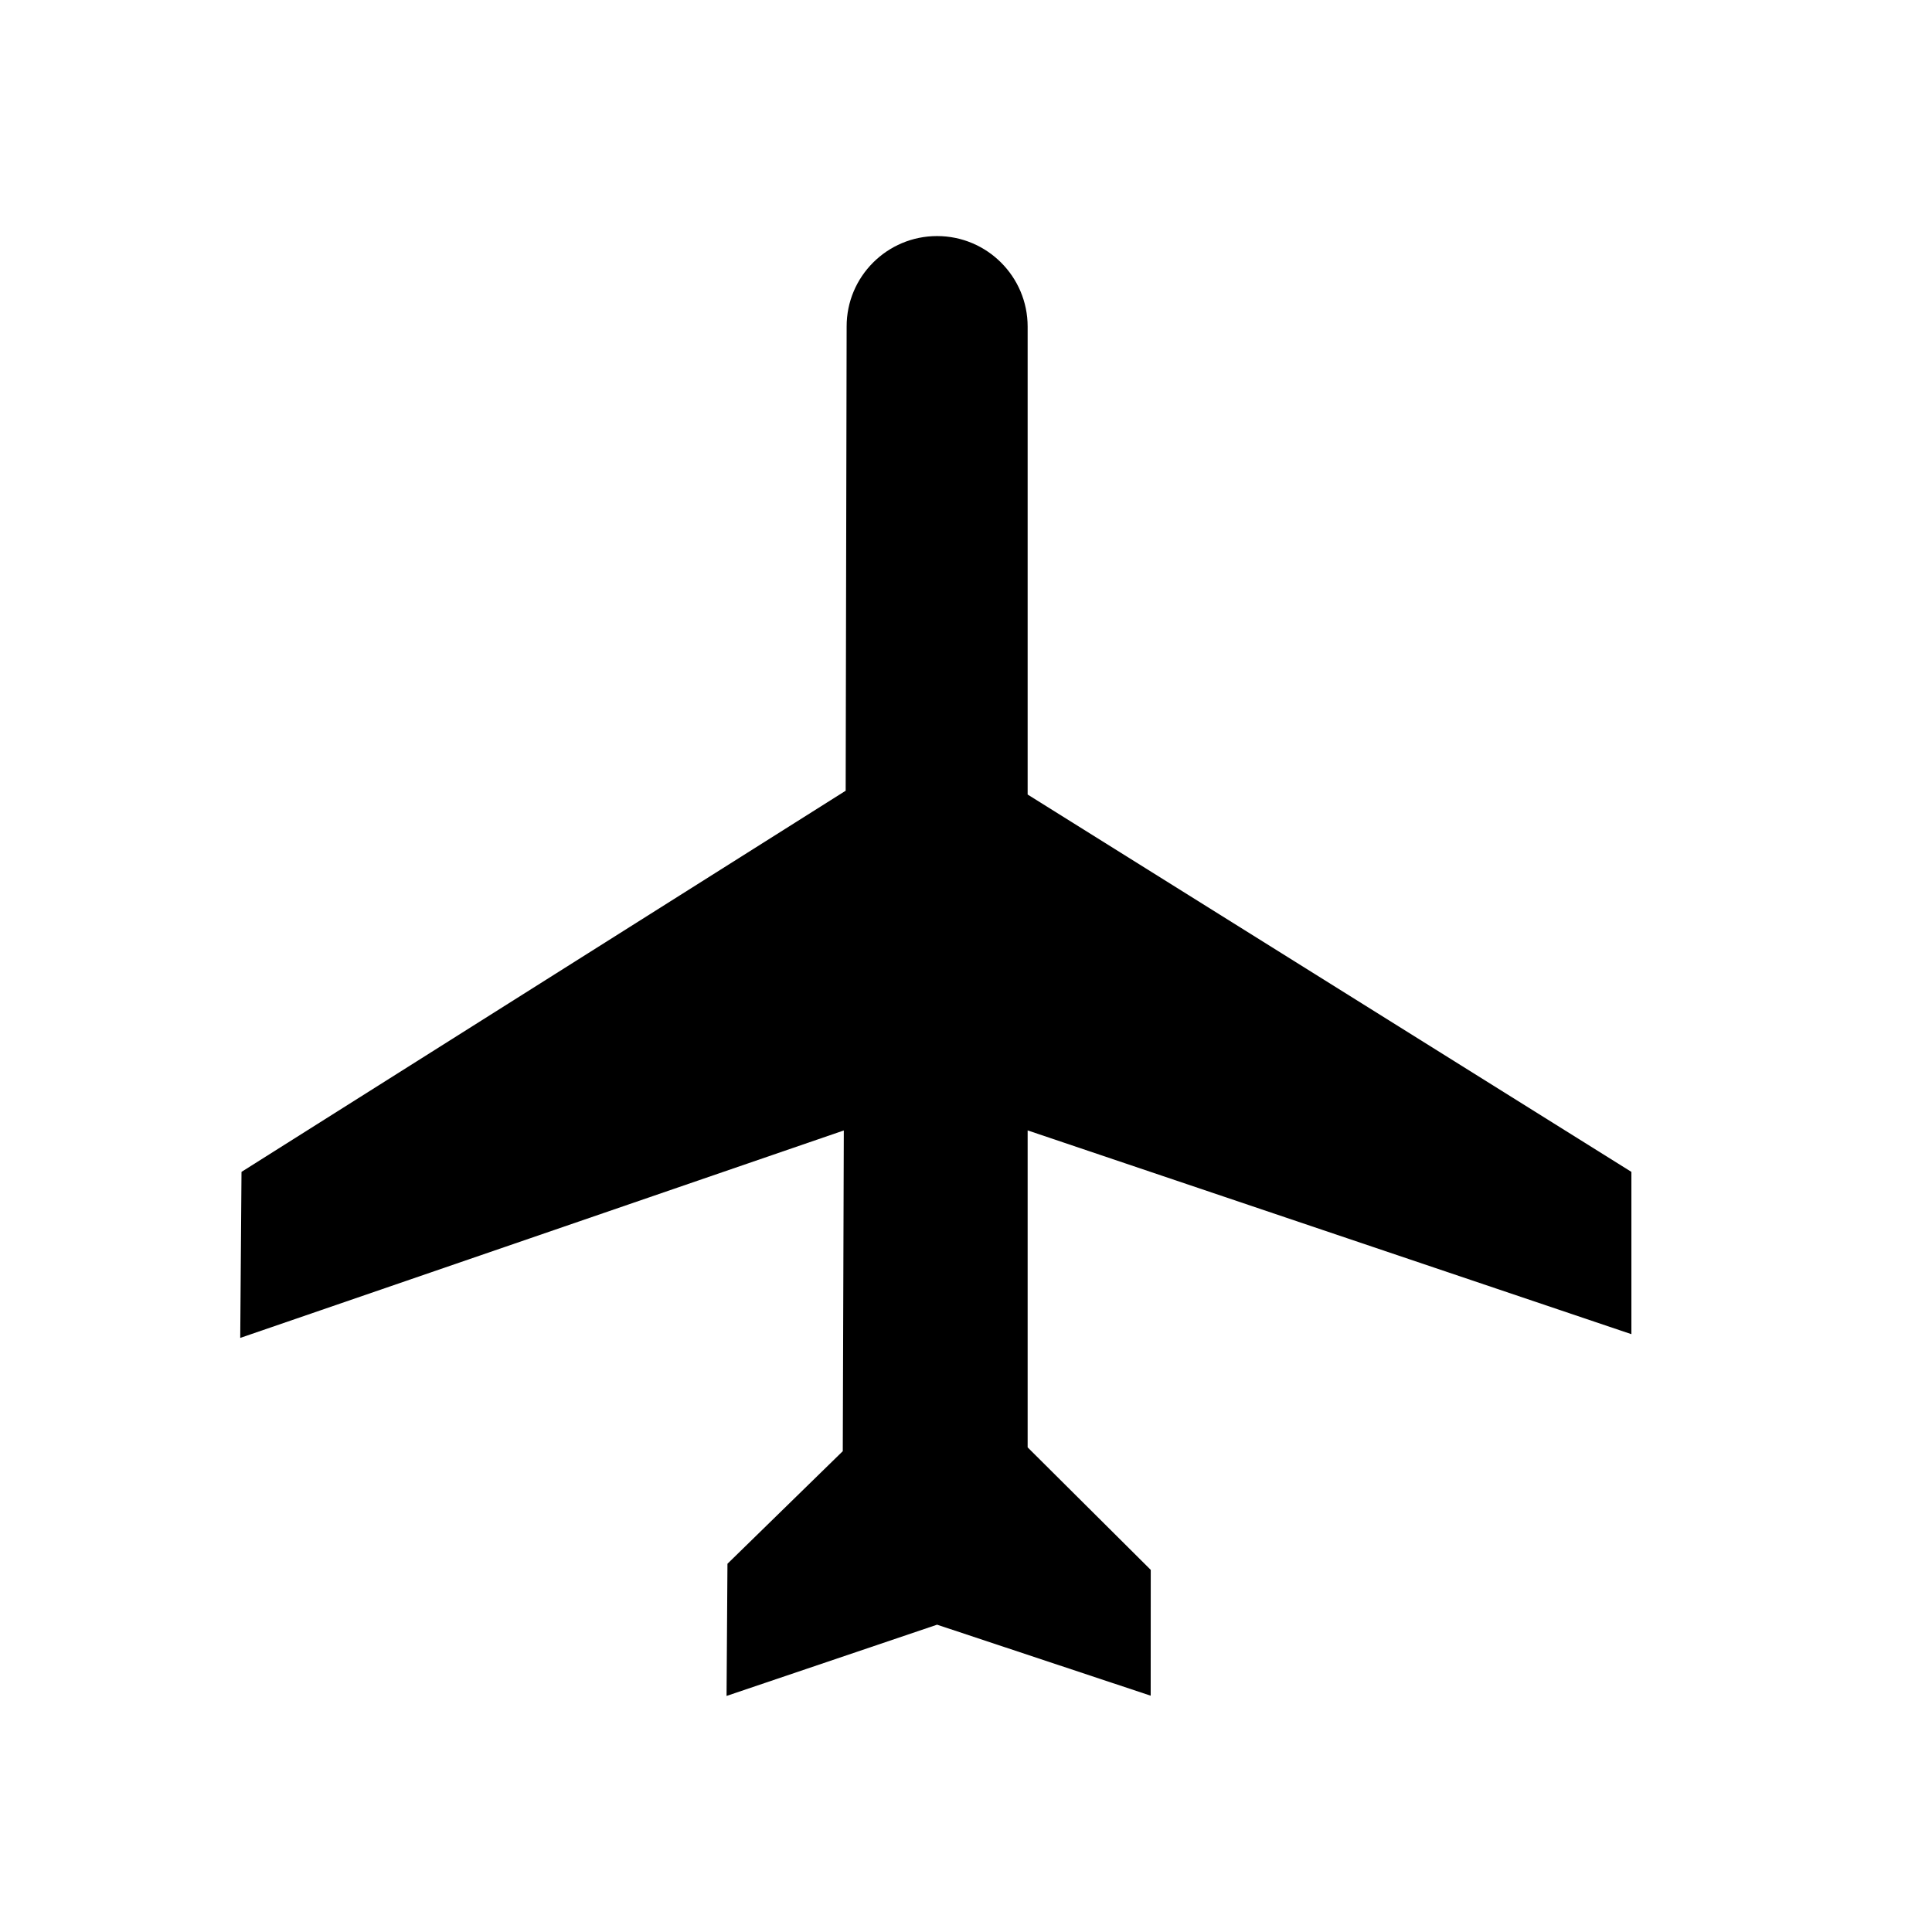
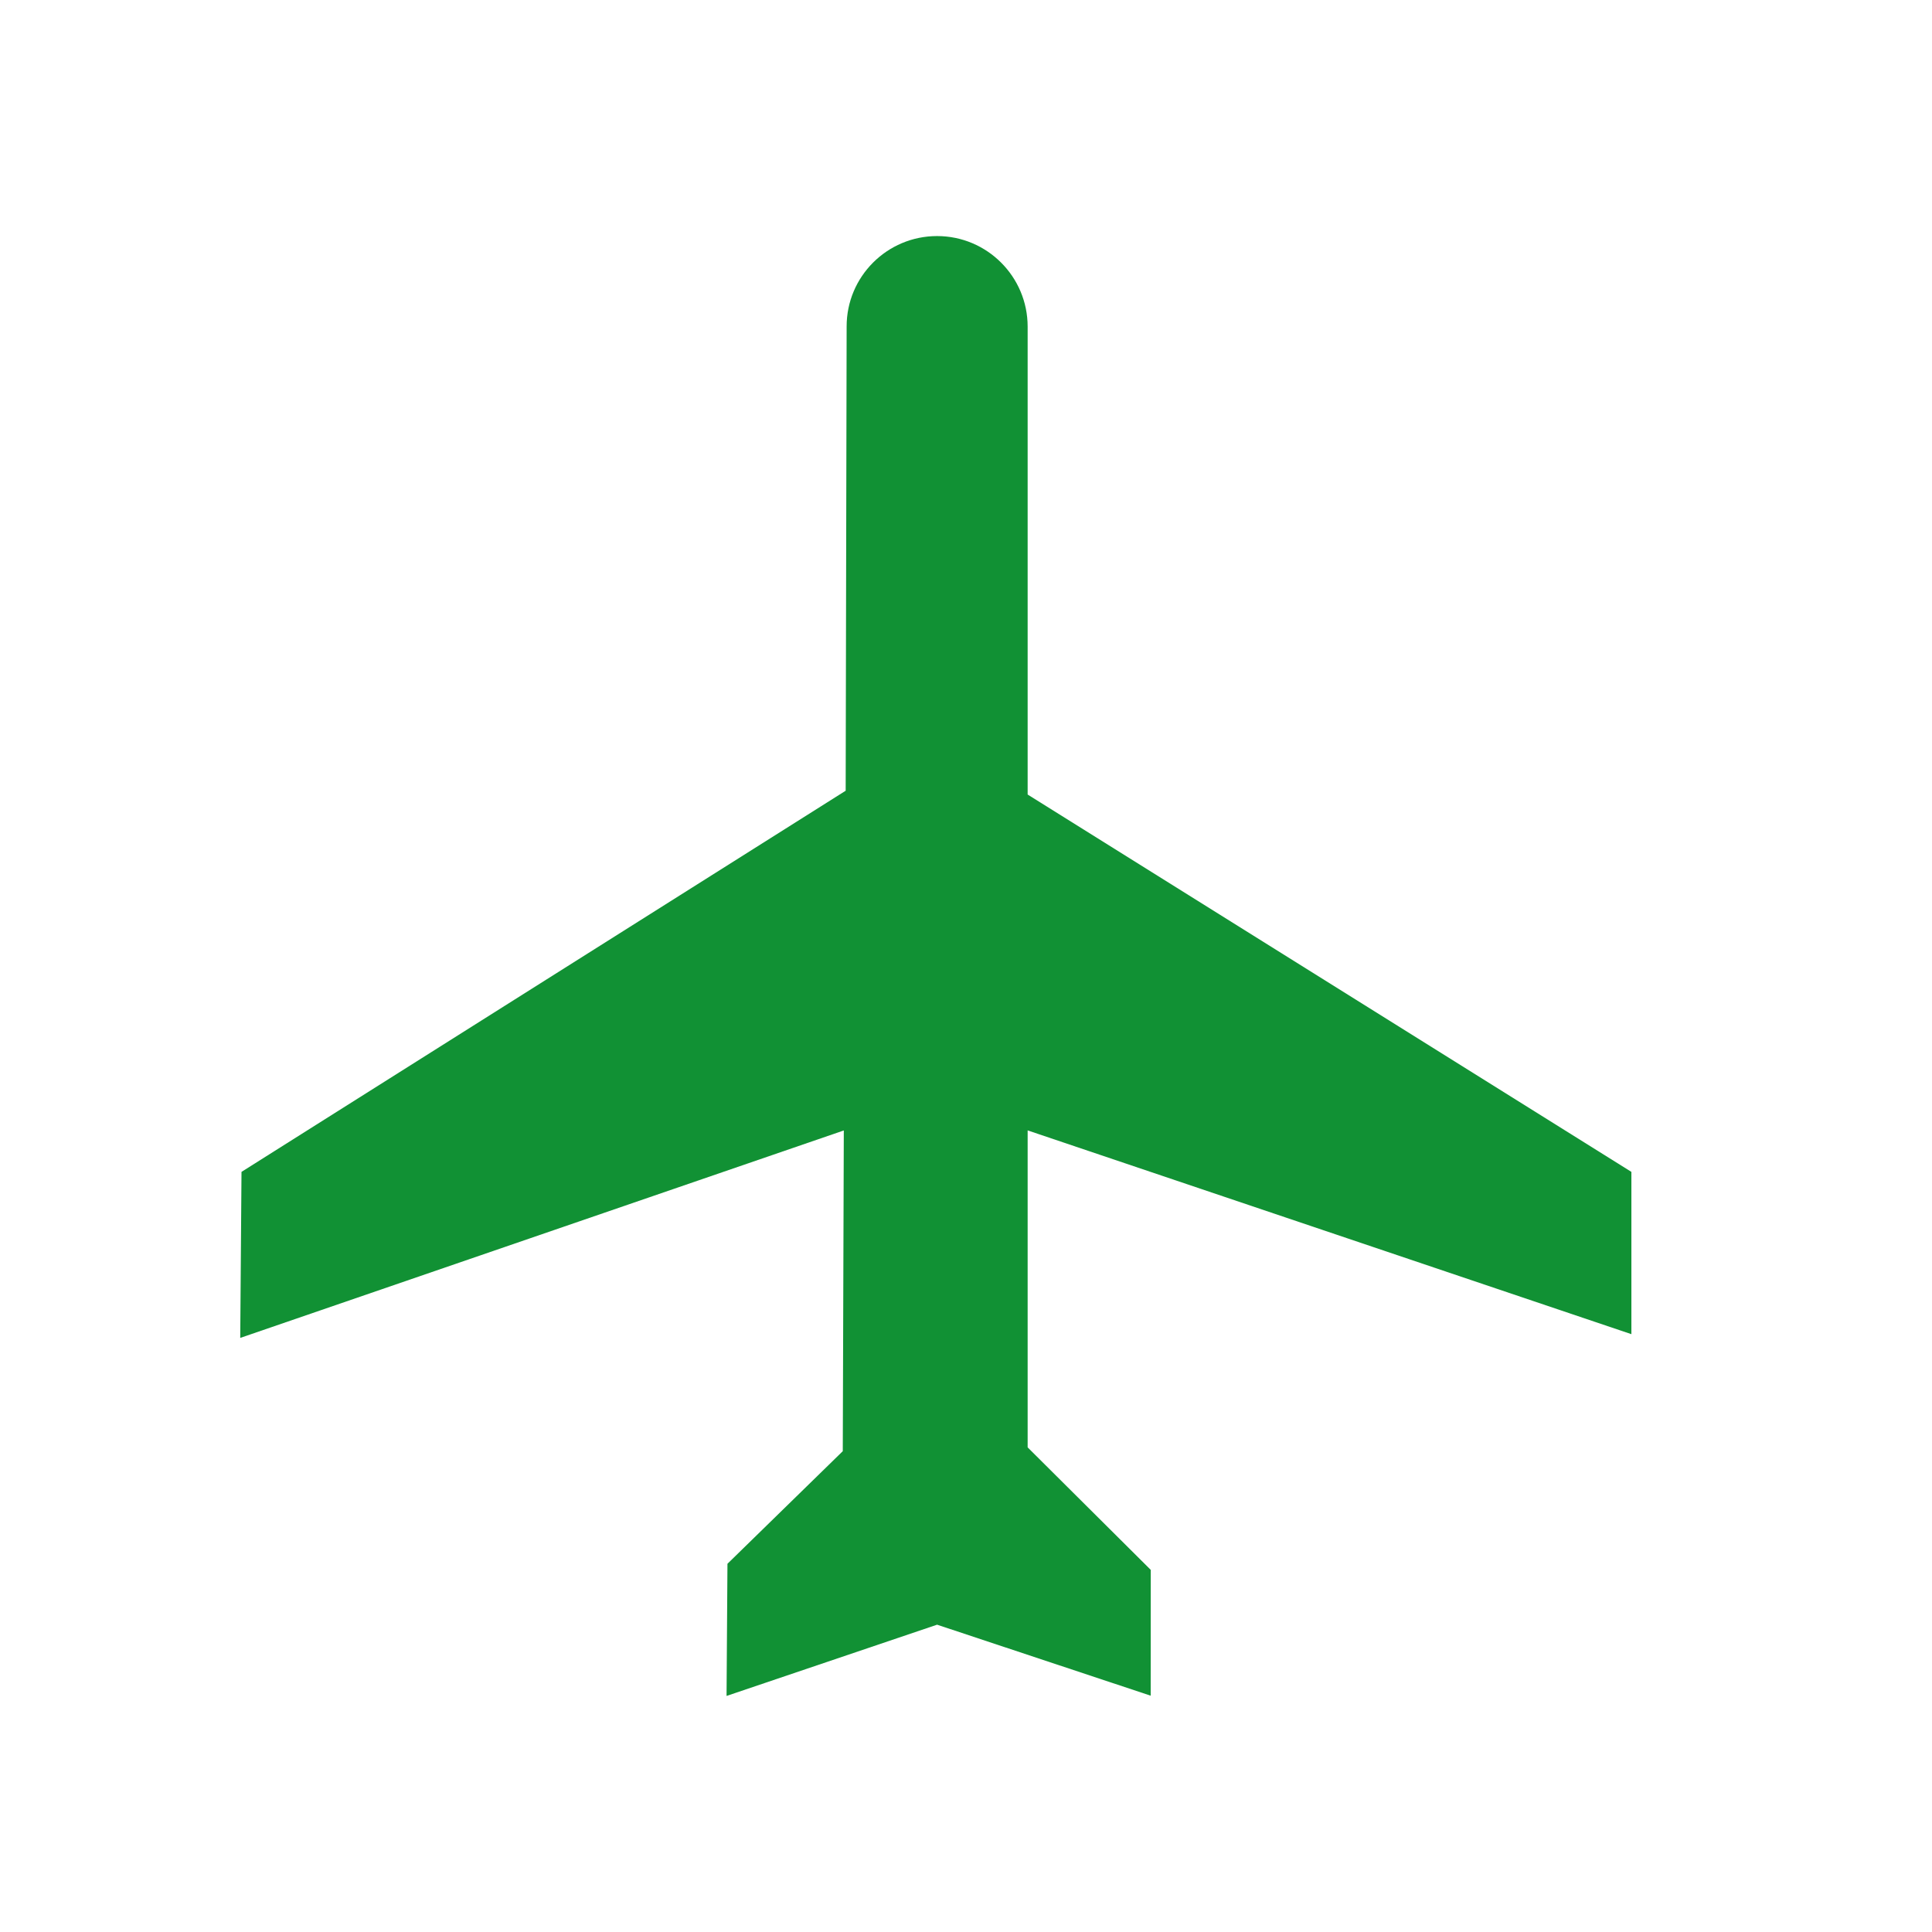
- <svg xmlns="http://www.w3.org/2000/svg" fill="#000000" width="97px" height="97px" viewBox="0 0 32 32" version="1.1">
+ <svg xmlns="http://www.w3.org/2000/svg" fill="#119134" width="97px" height="97px" viewBox="0 0 32 32" version="1.1">
  <path d="M15.521 3.91c0.828 0 1.5 0.672 1.5 1.5v7.75l10 6.25v2.688l-10-3.375v5.25l2.039 2.029-0.001 2.084-3.538-1.176-3.487 1.18 0.015-2.189 1.91-1.865 0.017-5.312-9.997 3.436 0.021-2.75 10.007-6.313 0.016-7.688c-0.002-0.827 0.67-1.499 1.498-1.499z" />
</svg>
